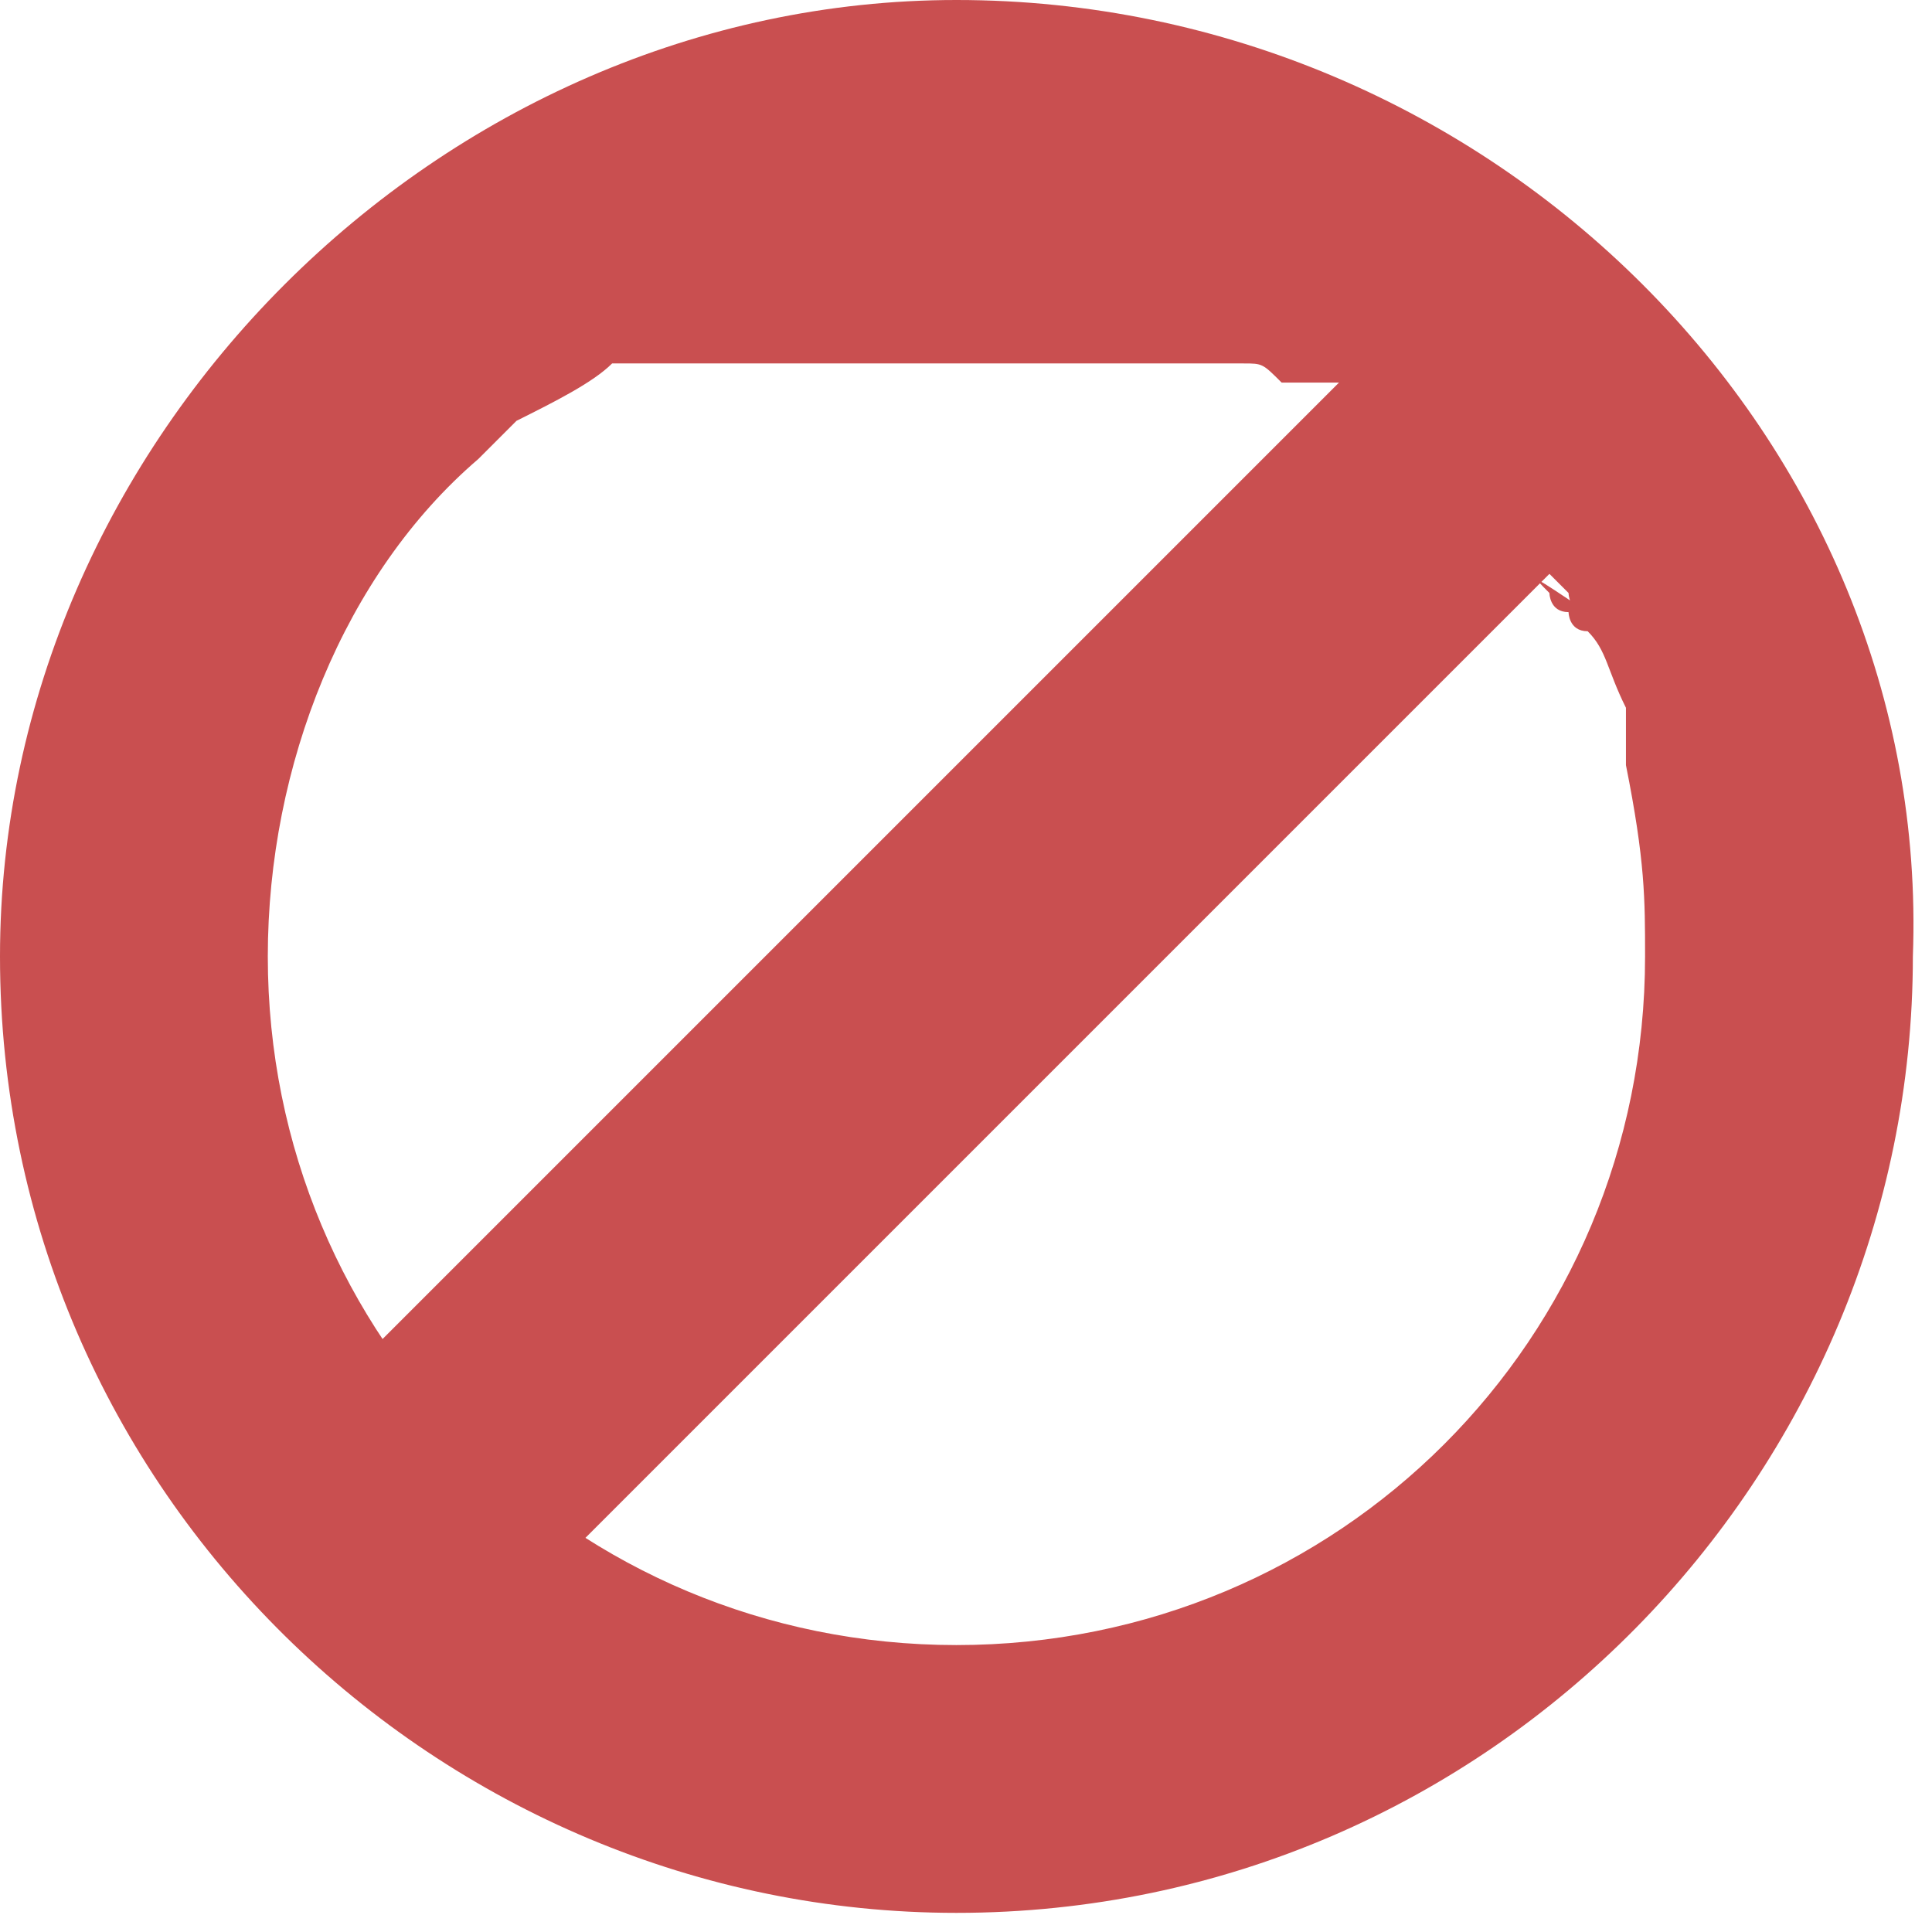
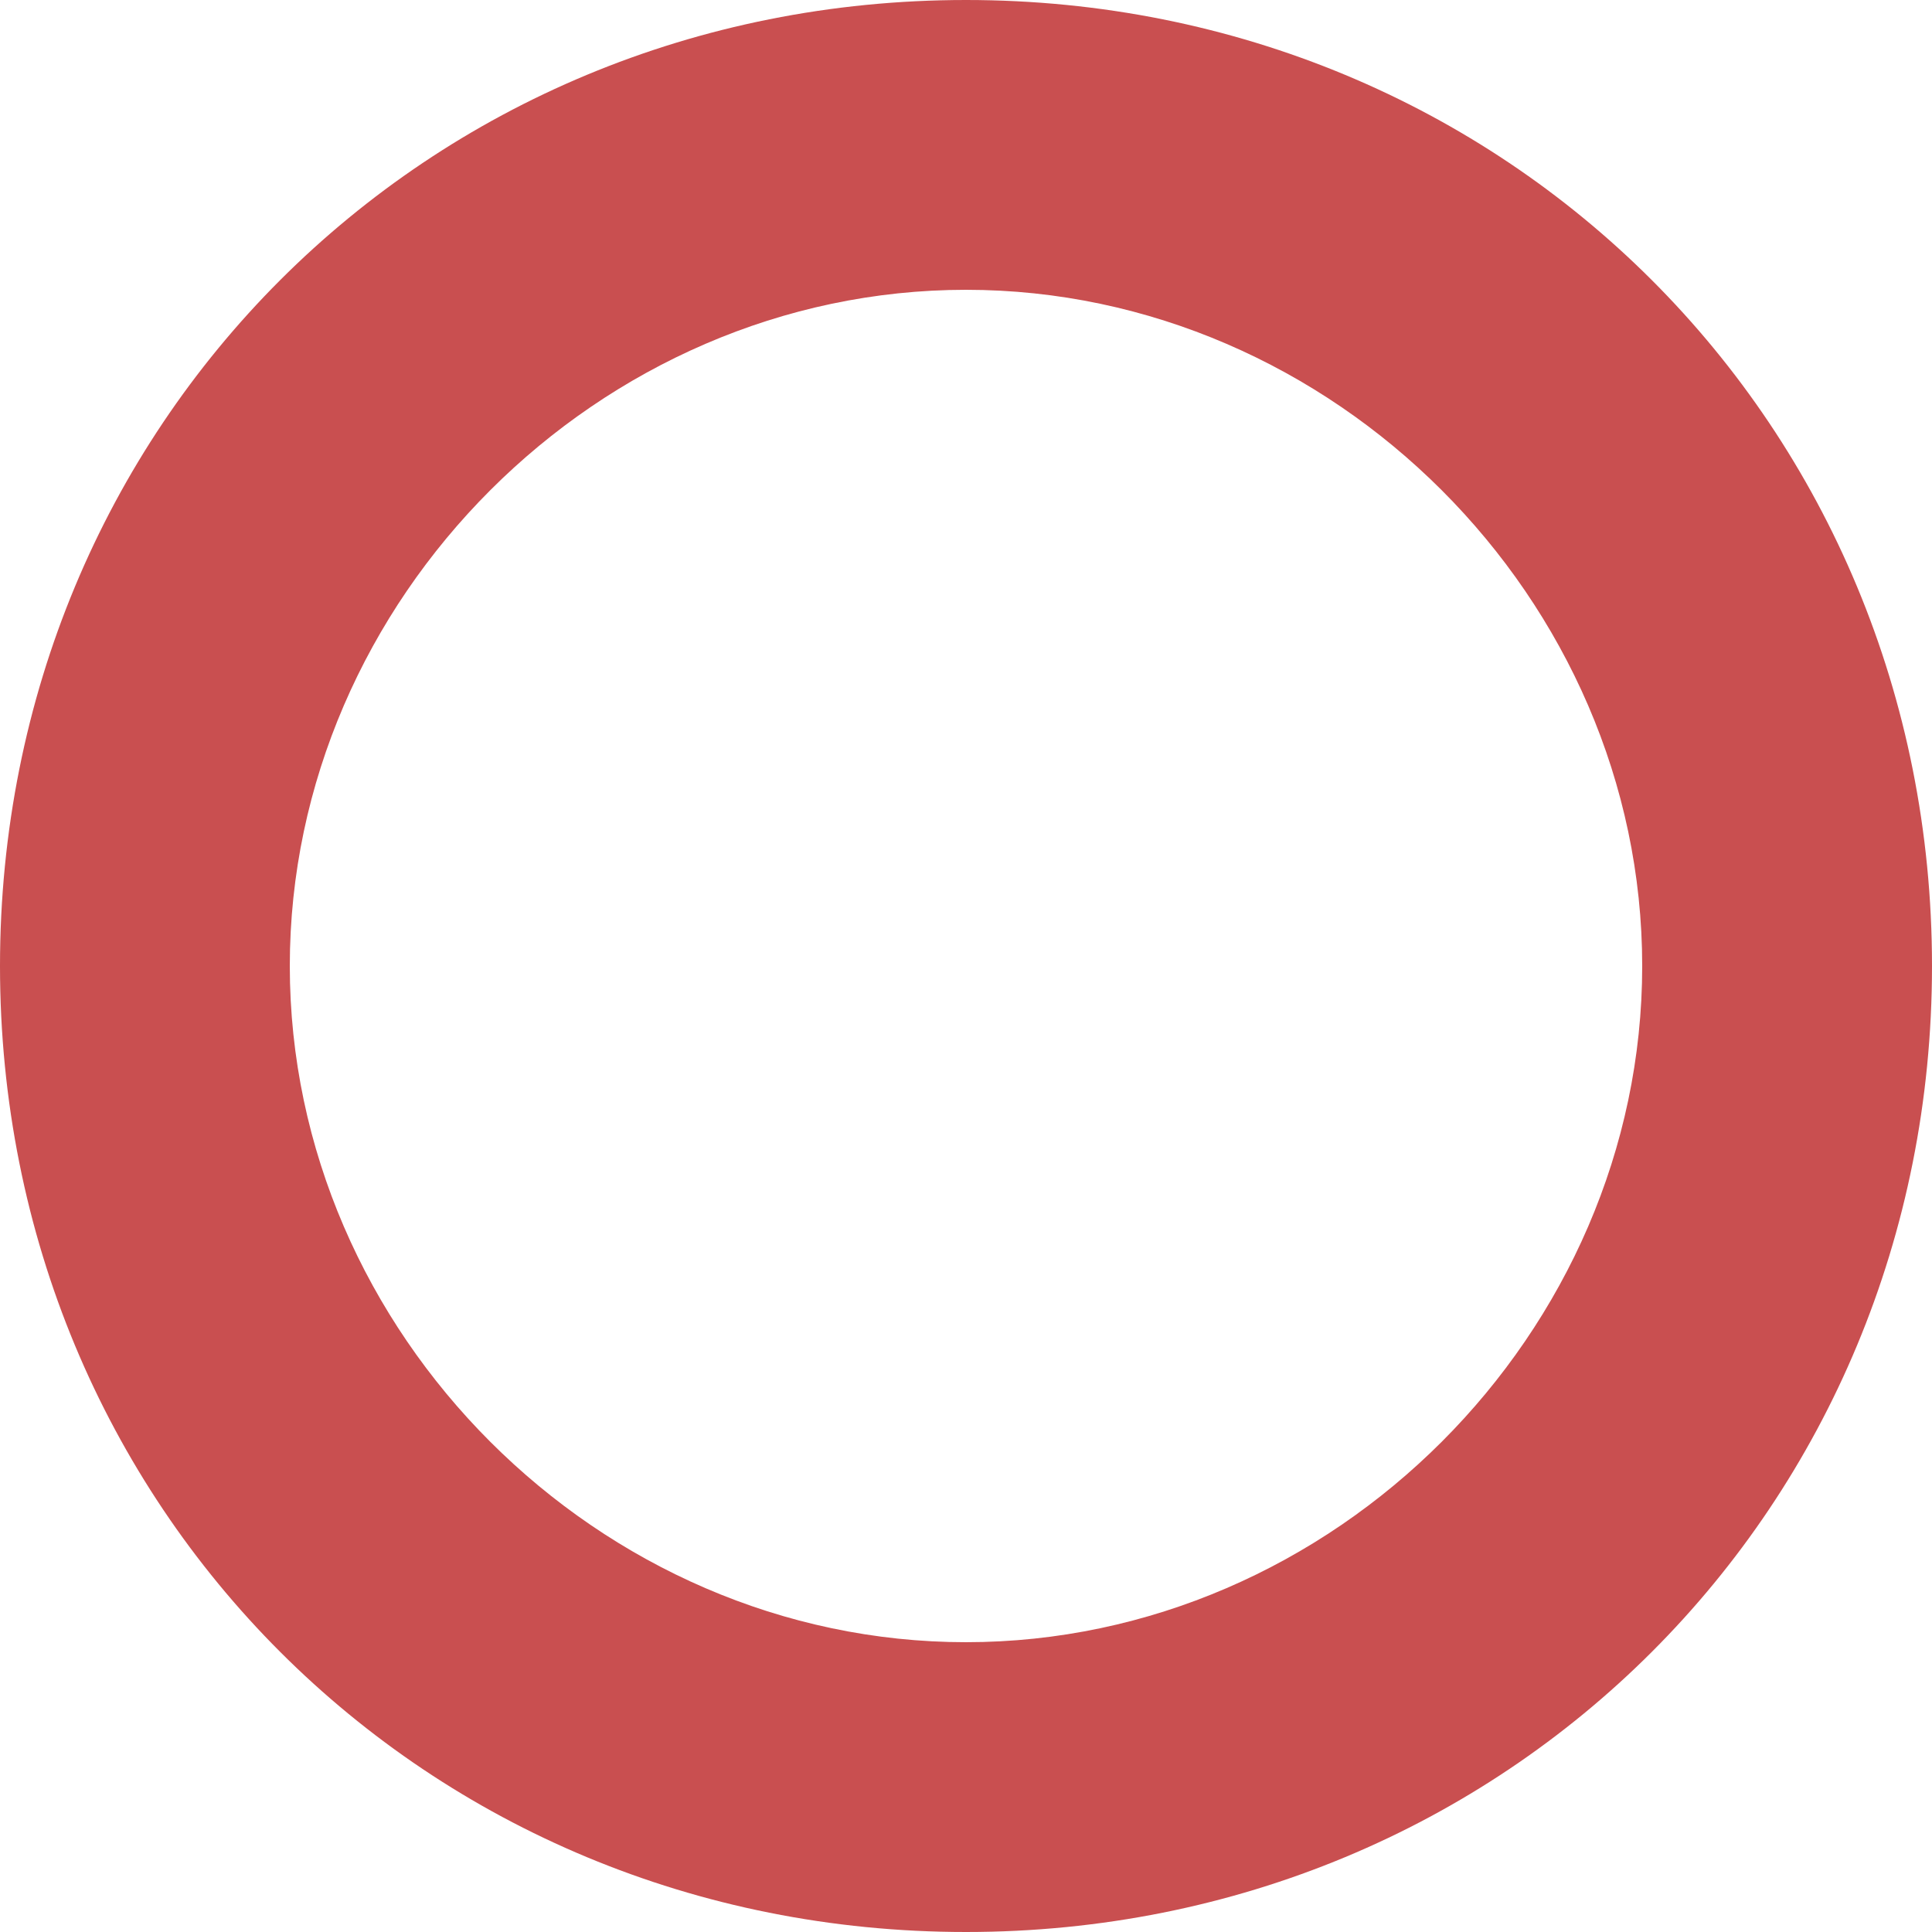
- <svg xmlns="http://www.w3.org/2000/svg" version="1.1" id="Layer_1" x="0px" y="0px" viewBox="0 0 10.1 10.1" enable-background="new 0 0 10.1 10.1" xml:space="preserve">
+ <svg xmlns="http://www.w3.org/2000/svg" version="1.1" id="Layer_1" x="0px" y="0px" viewBox="0 0 10 10" enable-background="new 0 0 10 10" xml:space="preserve">
  <g>
-     <path fill="#C94F50" d="M5,0C2.3,0,0,2.3,0,5c0,2.8,2.3,5,5,5c2.8,0,5-2.3,5-5C10.1,2.3,7.8,0,5,0z M5,8.6C3,8.6,1.4,7,1.4,5   c0-1,0.4-2,1.1-2.6c0,0,0,0,0,0c0,0,0.1-0.1,0.1-0.1c0,0,0,0,0,0c0,0,0.1-0.1,0.1-0.1c0,0,0,0,0,0C2.9,2.1,3.1,2,3.2,1.9   c0,0,0,0,0,0c0,0,0.1,0,0.1,0c0,0,0,0,0.1,0c0,0,0.1,0,0.1,0c0,0,0,0,0.1,0c0,0,0.1,0,0.1,0c0,0,0,0,0.1,0c0,0,0.1,0,0.1,0   c0,0,0.1,0,0.1,0c0,0,0.1,0,0.1,0c0,0,0.1,0,0.1,0c0,0,0,0,0.1,0c0,0,0.1,0,0.1,0c0,0,0,0,0.1,0c0,0,0.1,0,0.1,0c0,0,0,0,0.1,0   c0,0,0.1,0,0.1,0c0,0,0,0,0.1,0c0,0,0.1,0,0.1,0c0,0,0,0,0.1,0c0.1,0,0.1,0,0.2,0c0,0,0,0,0,0l0,0l0,0c0.1,0,0.1,0,0.2,0   c0,0,0,0,0.1,0c0,0,0.1,0,0.1,0c0,0,0,0,0.1,0c0,0,0.1,0,0.1,0c0,0,0,0,0.1,0c0,0,0.1,0,0.1,0c0,0,0,0,0.1,0c0,0,0.1,0,0.1,0   c0,0,0,0,0,0c0.1,0,0.1,0,0.2,0c0,0,0,0,0,0c0.1,0,0.1,0,0.2,0.1c0,0,0,0,0,0c0,0,0.1,0,0.1,0c0,0,0,0,0.1,0c0,0,0.1,0,0.1,0   c0,0,0,0,0.1,0c0,0,0.1,0,0.1,0c0,0,0,0,0.1,0c0,0,0.1,0,0.1,0.1c0,0,0,0,0,0C7,2,7,2,7,2c0,0,0,0,0,0c0,0,0.1,0,0.1,0.1   c0,0,0,0,0.1,0c0,0,0,0,0.1,0.1c0,0,0,0,0.1,0.1c0,0,0,0,0.1,0.1c0,0,0,0,0.1,0.1c0,0,0,0,0.1,0.1c0,0,0,0,0.1,0.1c0,0,0,0,0.1,0.1   c0,0,0,0,0.1,0.1c0,0,0,0,0,0c0.1,0.1,0.1,0.1,0.2,0.2c0,0,0,0,0,0c0,0,0,0.1,0.1,0.1c0,0,0,0,0,0C8,3,8,3,8.1,3.1c0,0,0,0,0,0   c0,0,0,0.1,0.1,0.1c0,0,0,0,0,0c0,0,0,0.1,0.1,0.1c0,0,0,0,0,0c0.1,0.1,0.1,0.2,0.2,0.4c0,0,0,0,0,0c0,0,0,0.1,0,0.1c0,0,0,0,0,0   c0,0,0,0.1,0,0.1c0,0,0,0,0,0c0,0,0,0.1,0,0.1c0,0,0,0,0,0l0,0C8.6,4.5,8.6,4.7,8.6,5C8.6,7,7,8.6,5,8.6z" />
-     <g>
-       <g>
-         <polyline fill="#C94F50" points="7.2,1.8 1.8,7.2 2.8,8.3 8.3,2.8    " />
-       </g>
-     </g>
+     <path fill="#C94F50" d="M5,1.5c1.9,0,3.5,1.6,3.5,3.5S6.9,8.5,5,8.5C3.1,8.5,1.5,6.9,1.5,5S3.1,1.5,5,1.5 M5,0C2.2,0,0,2.2,0,5   s2.2,5,5,5c2.8,0,5-2.2,5-5S7.8,0,5,0z" />
  </g>
</svg>
